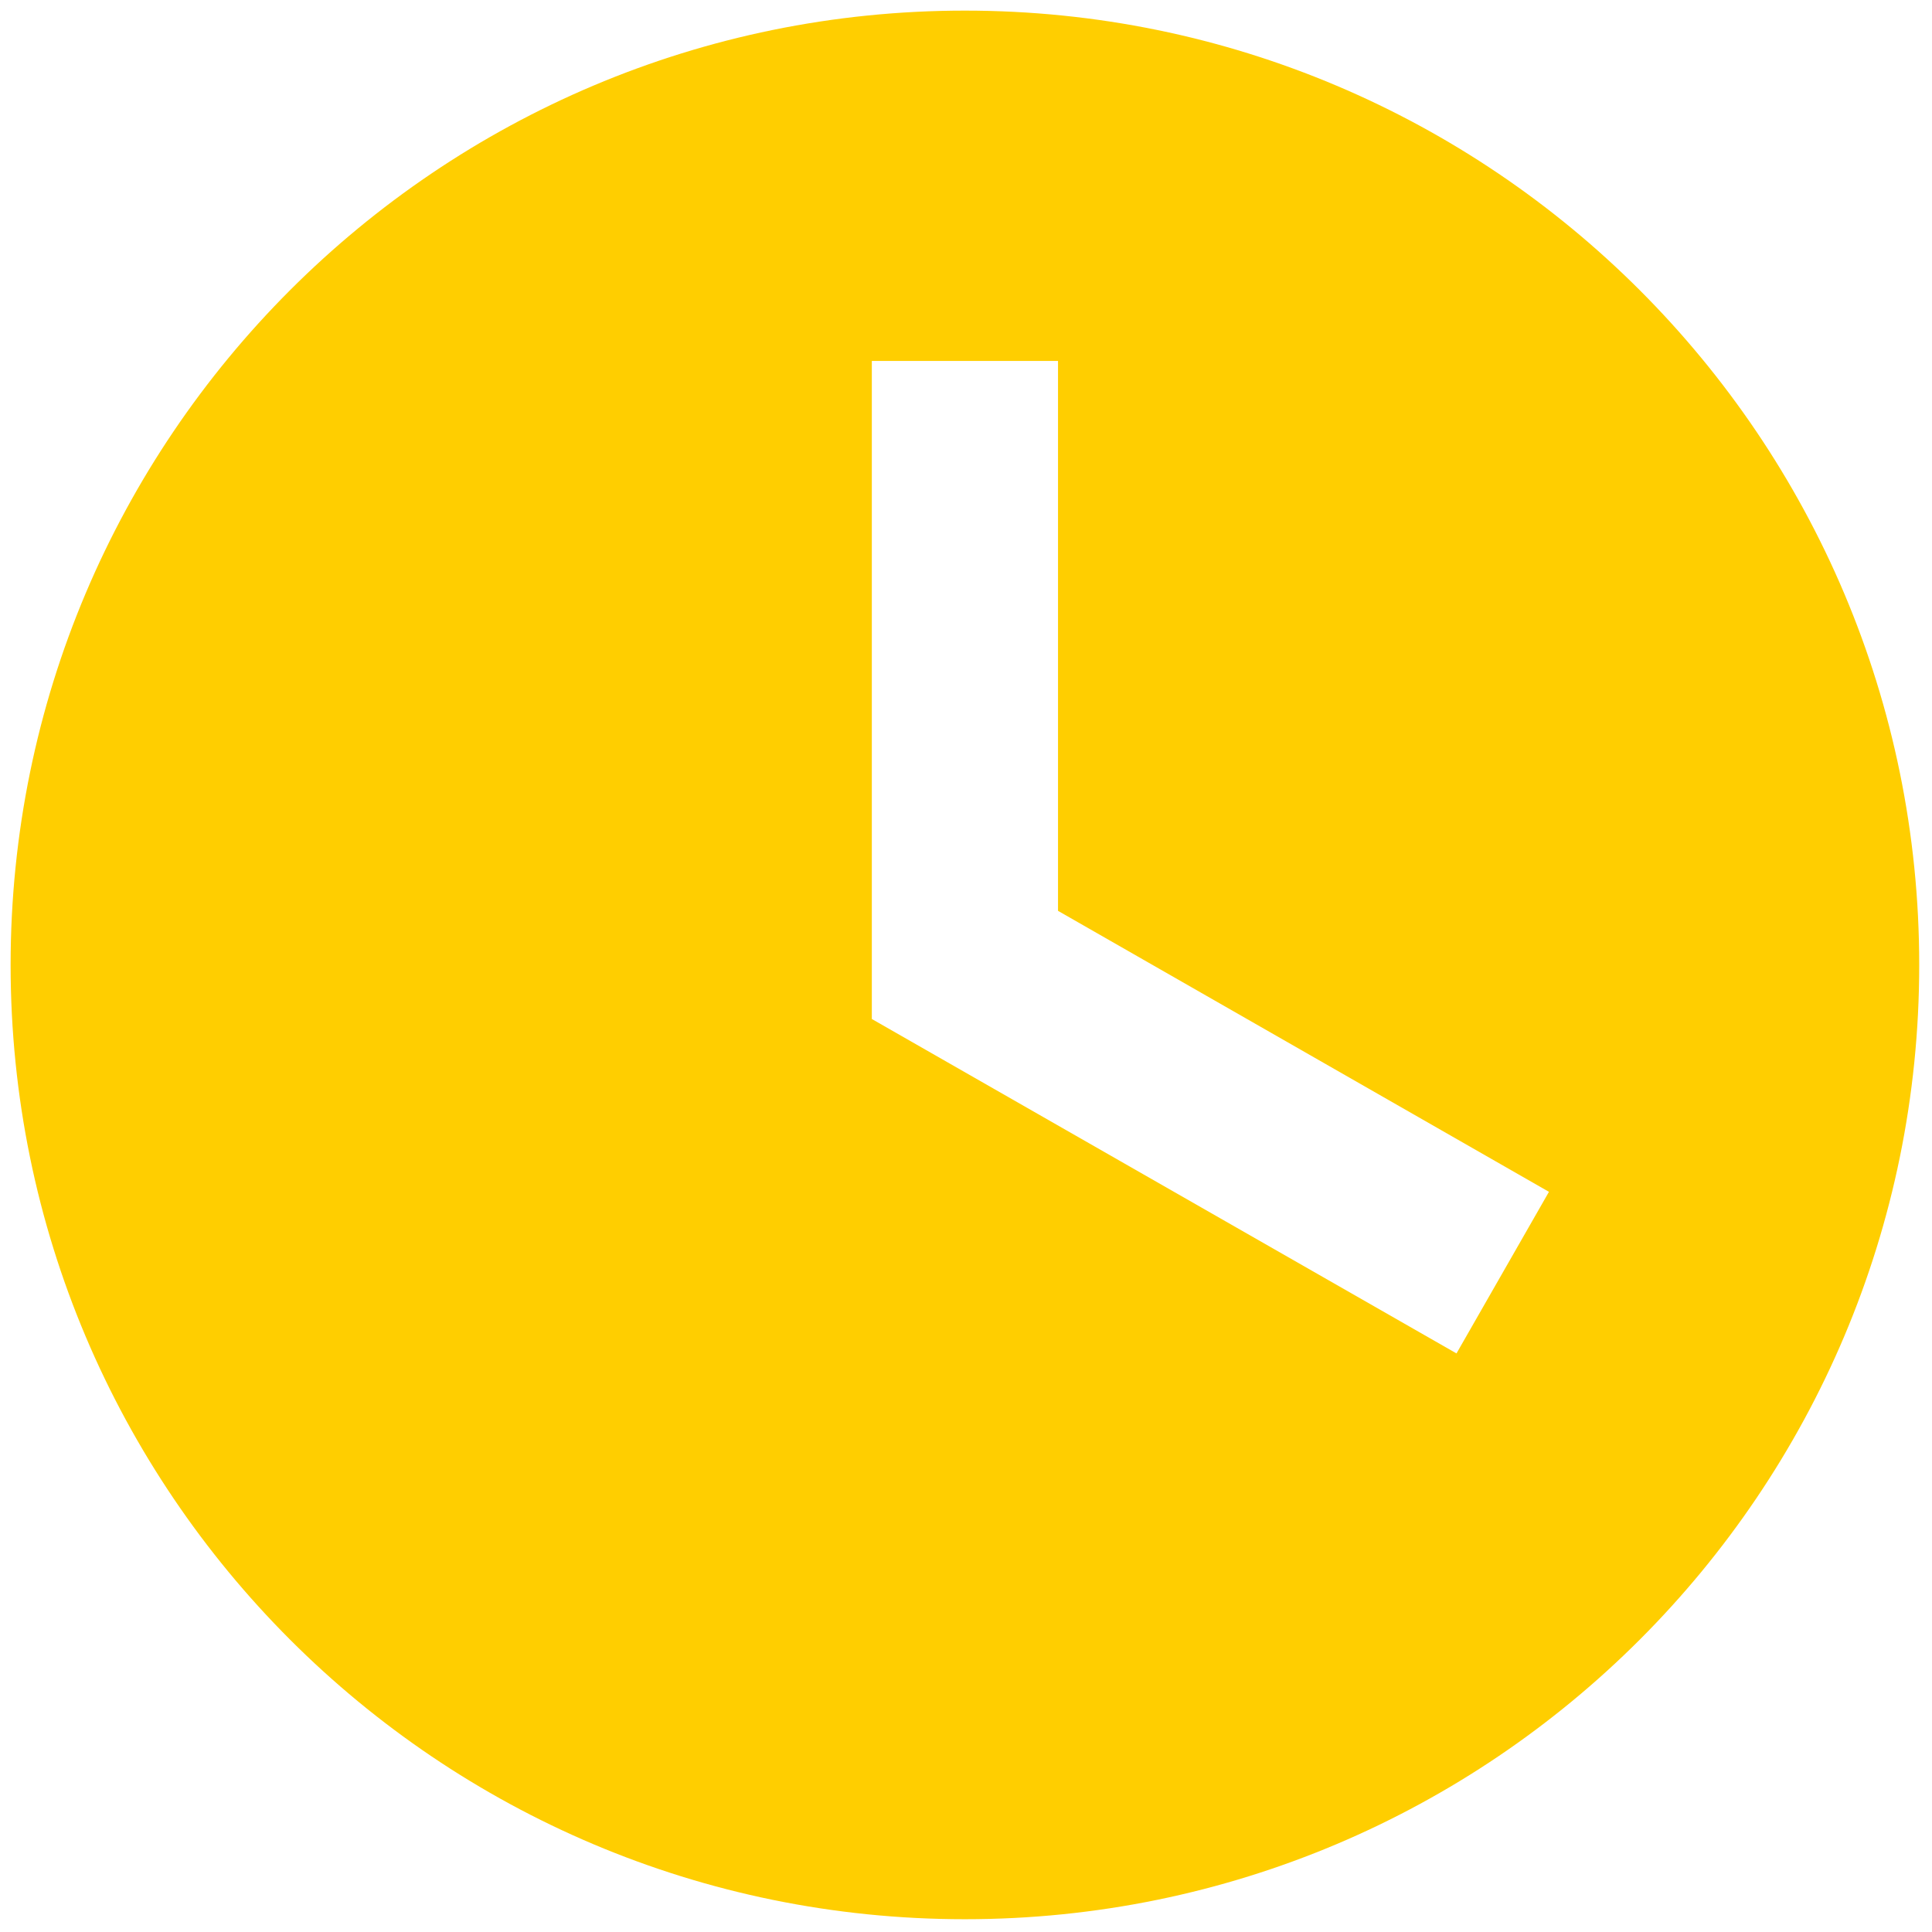
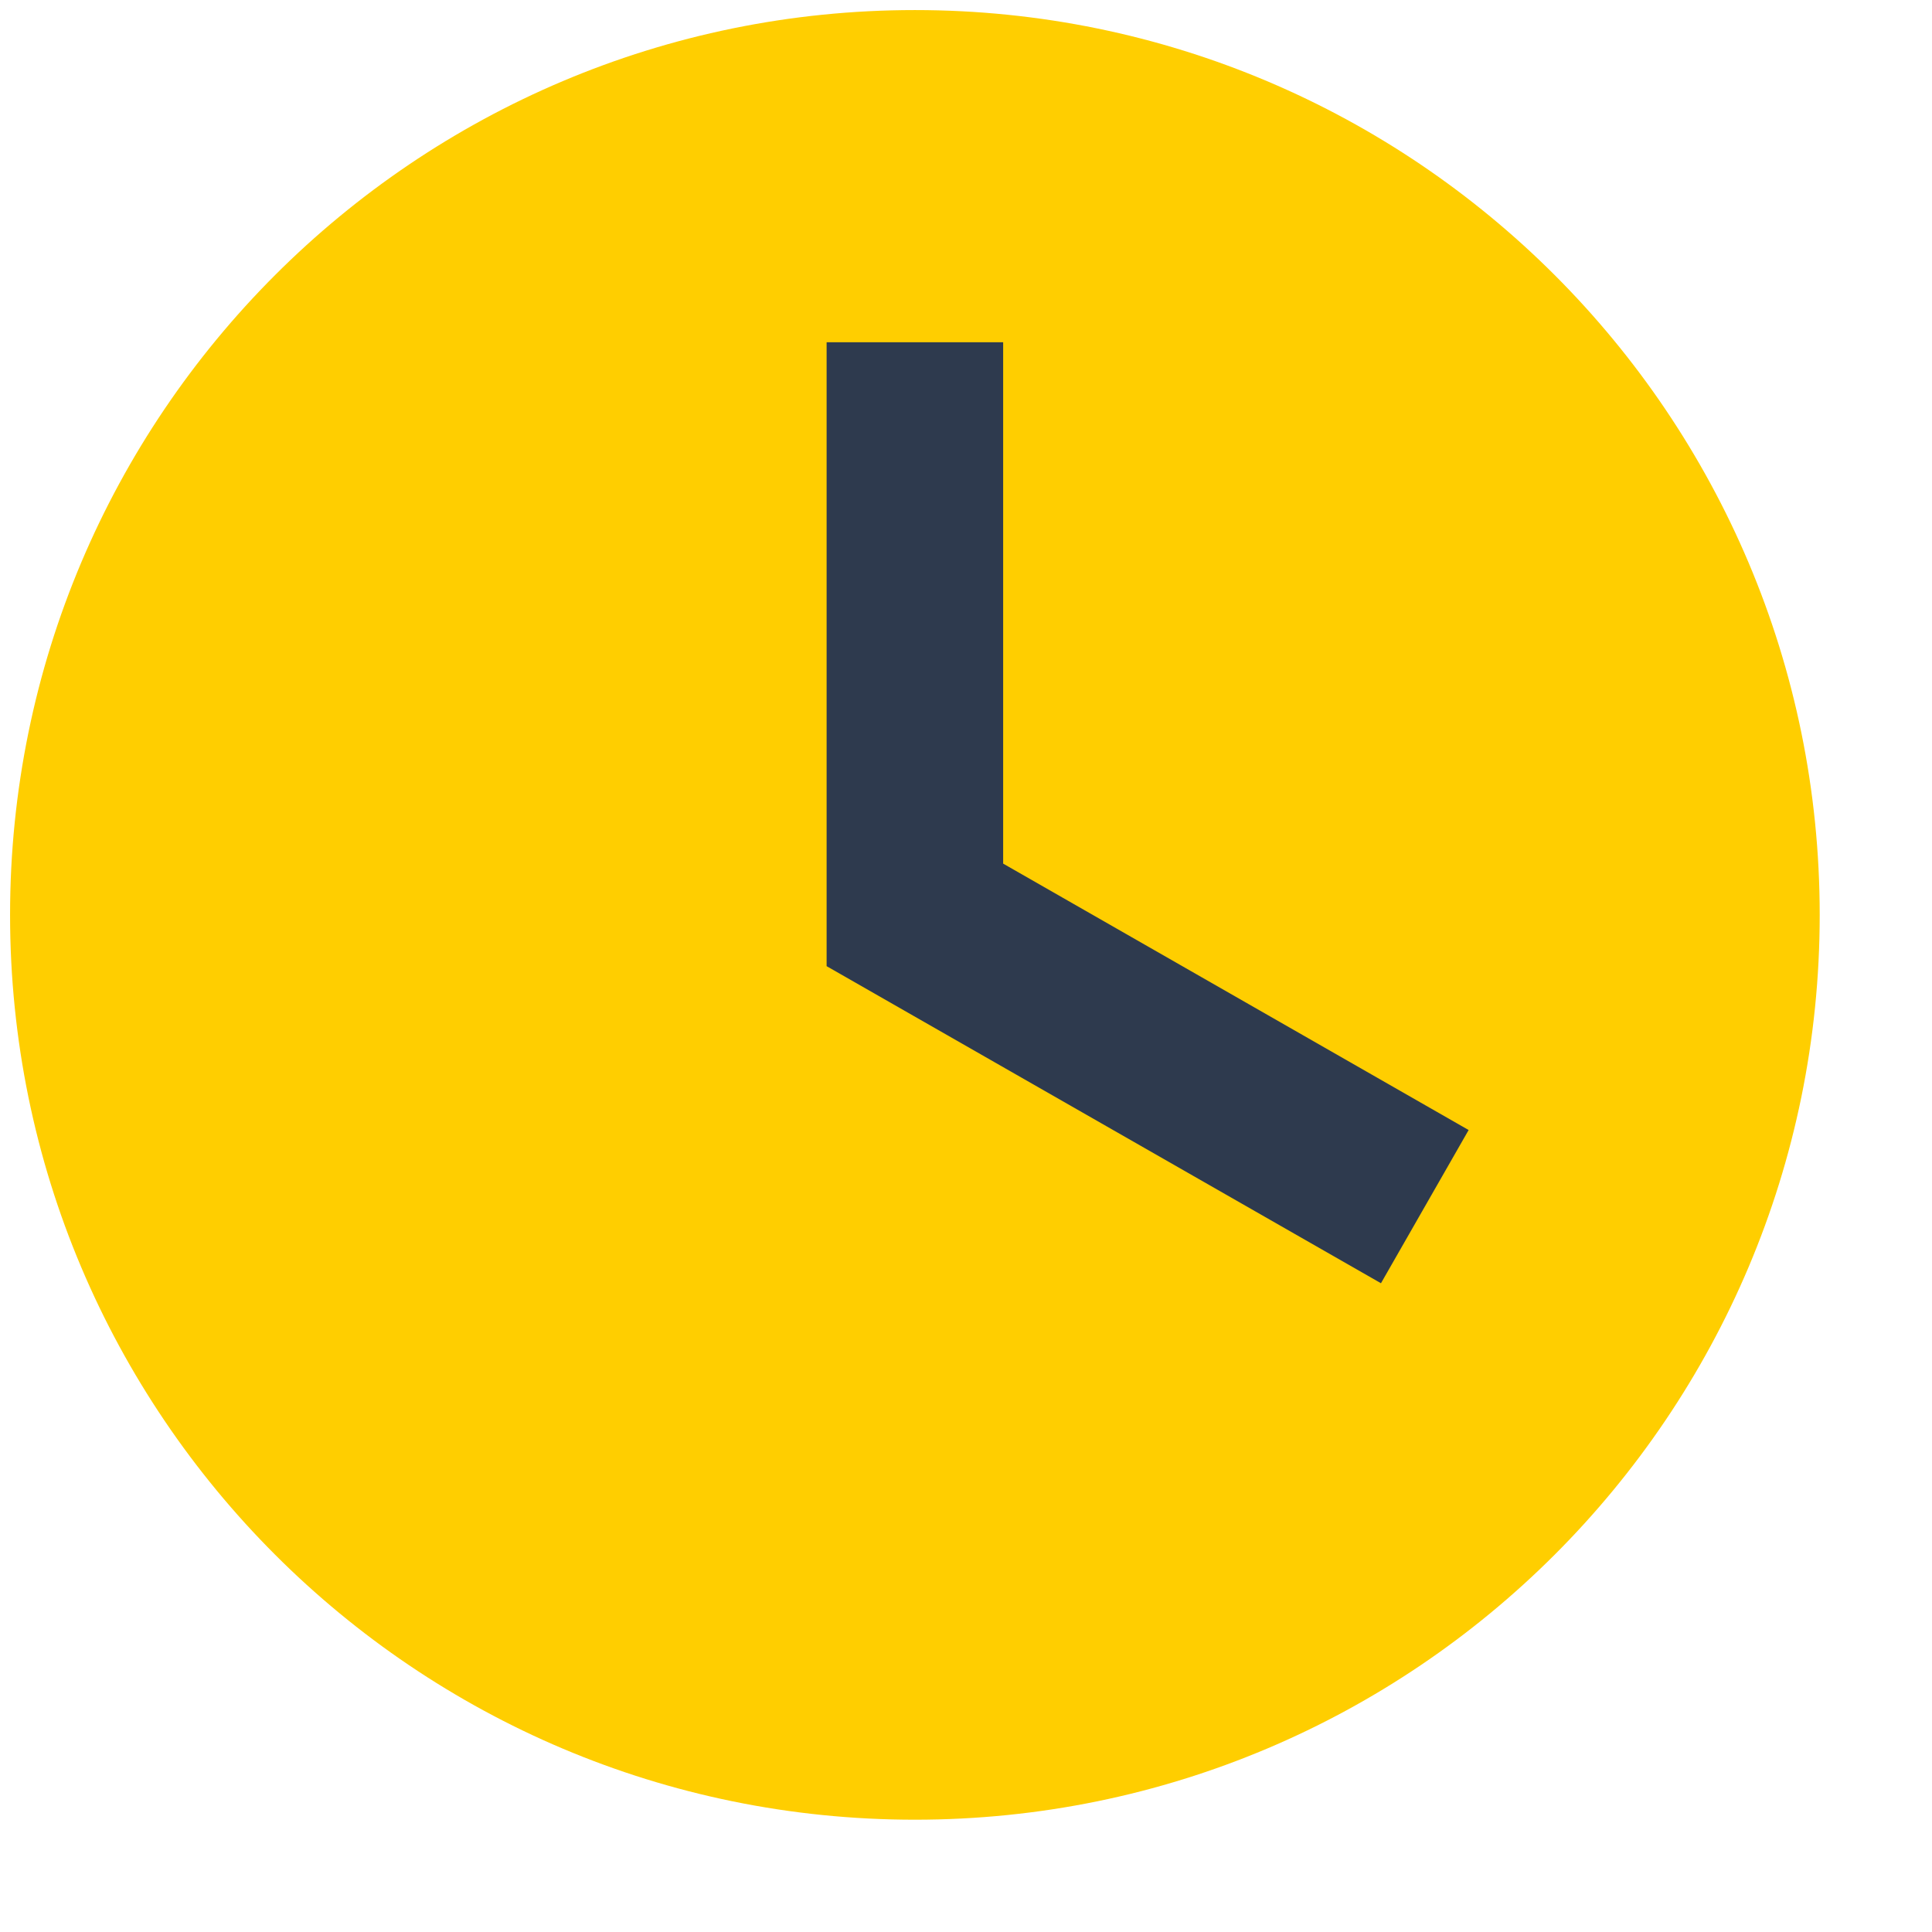
- <svg xmlns="http://www.w3.org/2000/svg" version="1.1" width="13" height="13" viewBox="0 0 256 256" xml:space="preserve">
+ <svg xmlns="http://www.w3.org/2000/svg" version="1.1" width="11" height="11" viewBox="0 0 270 270" xml:space="preserve">
  <defs>
</defs>
  <g style="stroke: none; stroke-width: 0; stroke-dasharray: none; stroke-linecap: butt; stroke-linejoin: miter; stroke-miterlimit: 10; fill: none; fill-rule: nonzero; opacity: 1;" transform="translate(1.406593 1.406593) scale(2.81 2.81)">
    <circle cx="45" cy="45" r="45" style="stroke: none; stroke-width: 1; stroke-dasharray: none; stroke-linecap: butt; stroke-linejoin: miter; stroke-miterlimit: 10; fill: rgb(255,206,0); fill-rule: nonzero; opacity: 1;" transform="  matrix(1 0 0 1 0 0) " />
-     <polygon points="68.18,63.32 40.61,47.55 40.61,16.52 49.39,16.52 49.39,42.45 72.54,55.7 " style="stroke: none; stroke-width: 1; stroke-dasharray: none; stroke-linecap: butt; stroke-linejoin: miter; stroke-miterlimit: 10; fill: rgb(255,255,255); fill-rule: nonzero; opacity: 1;" transform="  matrix(1 0 0 1 0 0) " />
+     <polygon points="68.18,63.32 40.61,47.55 40.61,16.52 49.39,16.52 49.39,42.45 72.54,55.7 " style="stroke: none; stroke-width: 1; stroke-dasharray: none; stroke-linecap: butt; stroke-linejoin: miter; stroke-miterlimit: 10; fill: rgb(46,58,78); fill-rule: nonzero; opacity: 1;" transform="  matrix(1 0 0 1 0 0) " />
  </g>
</svg>
